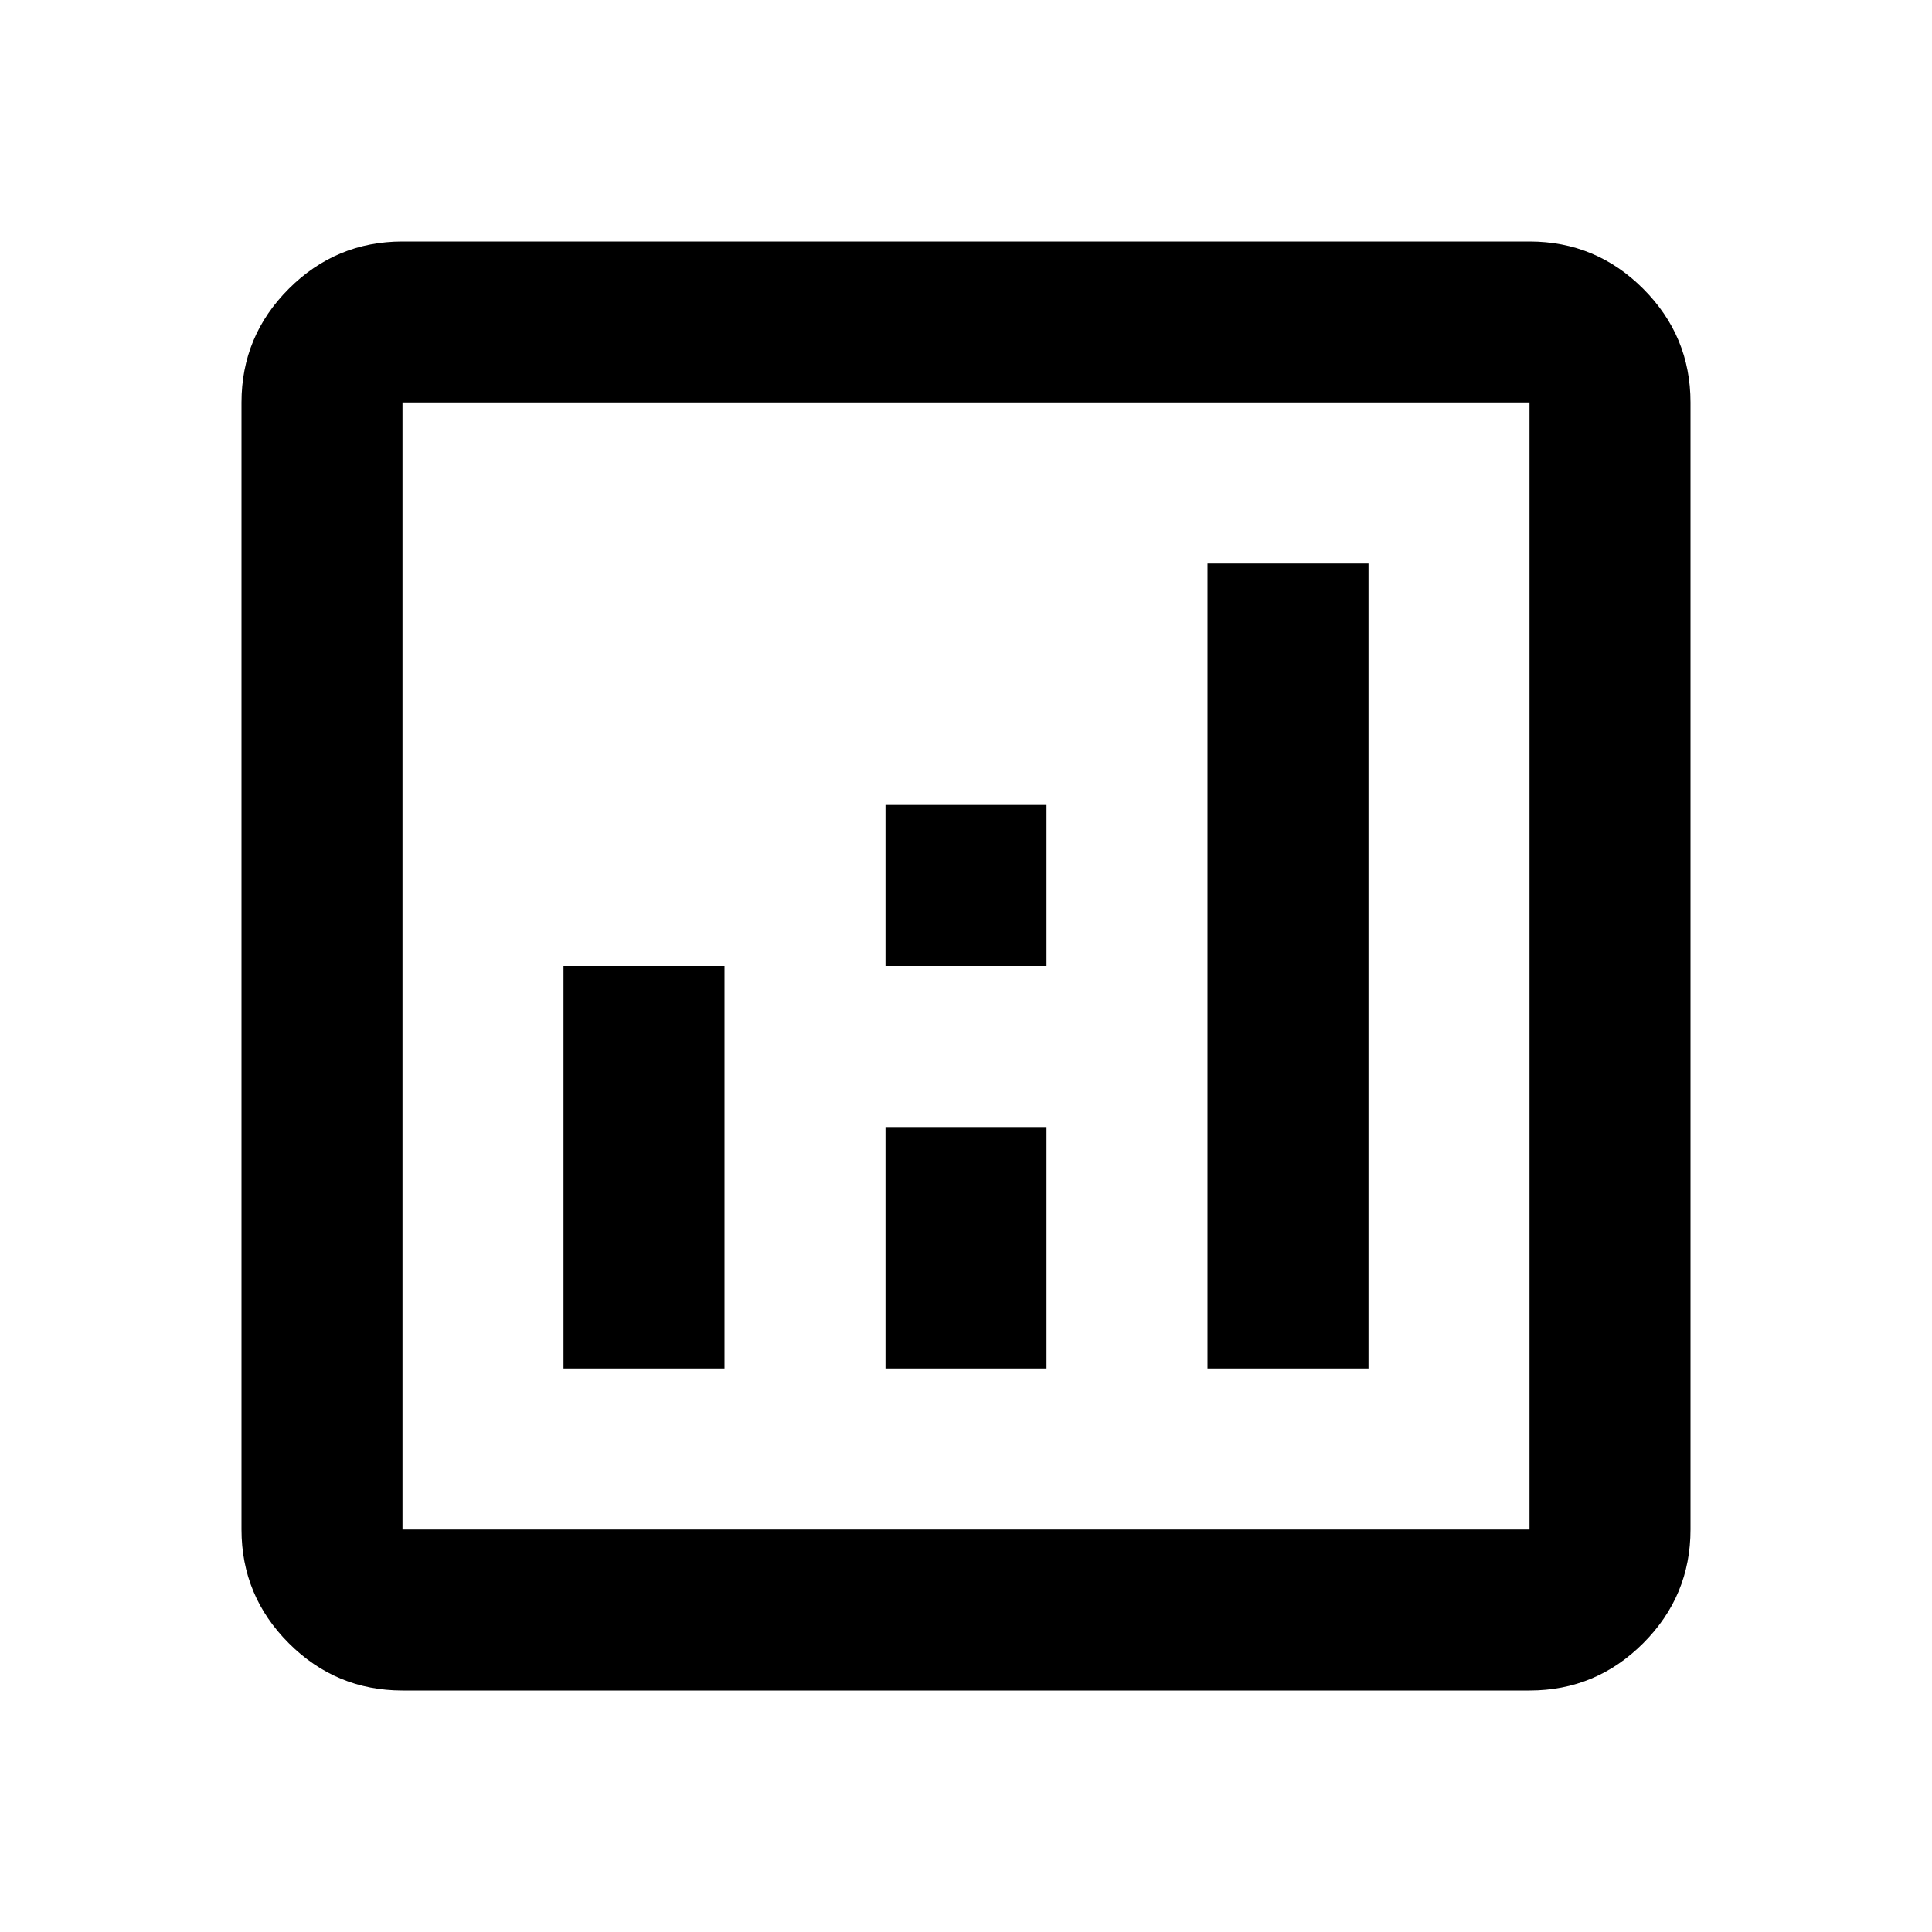
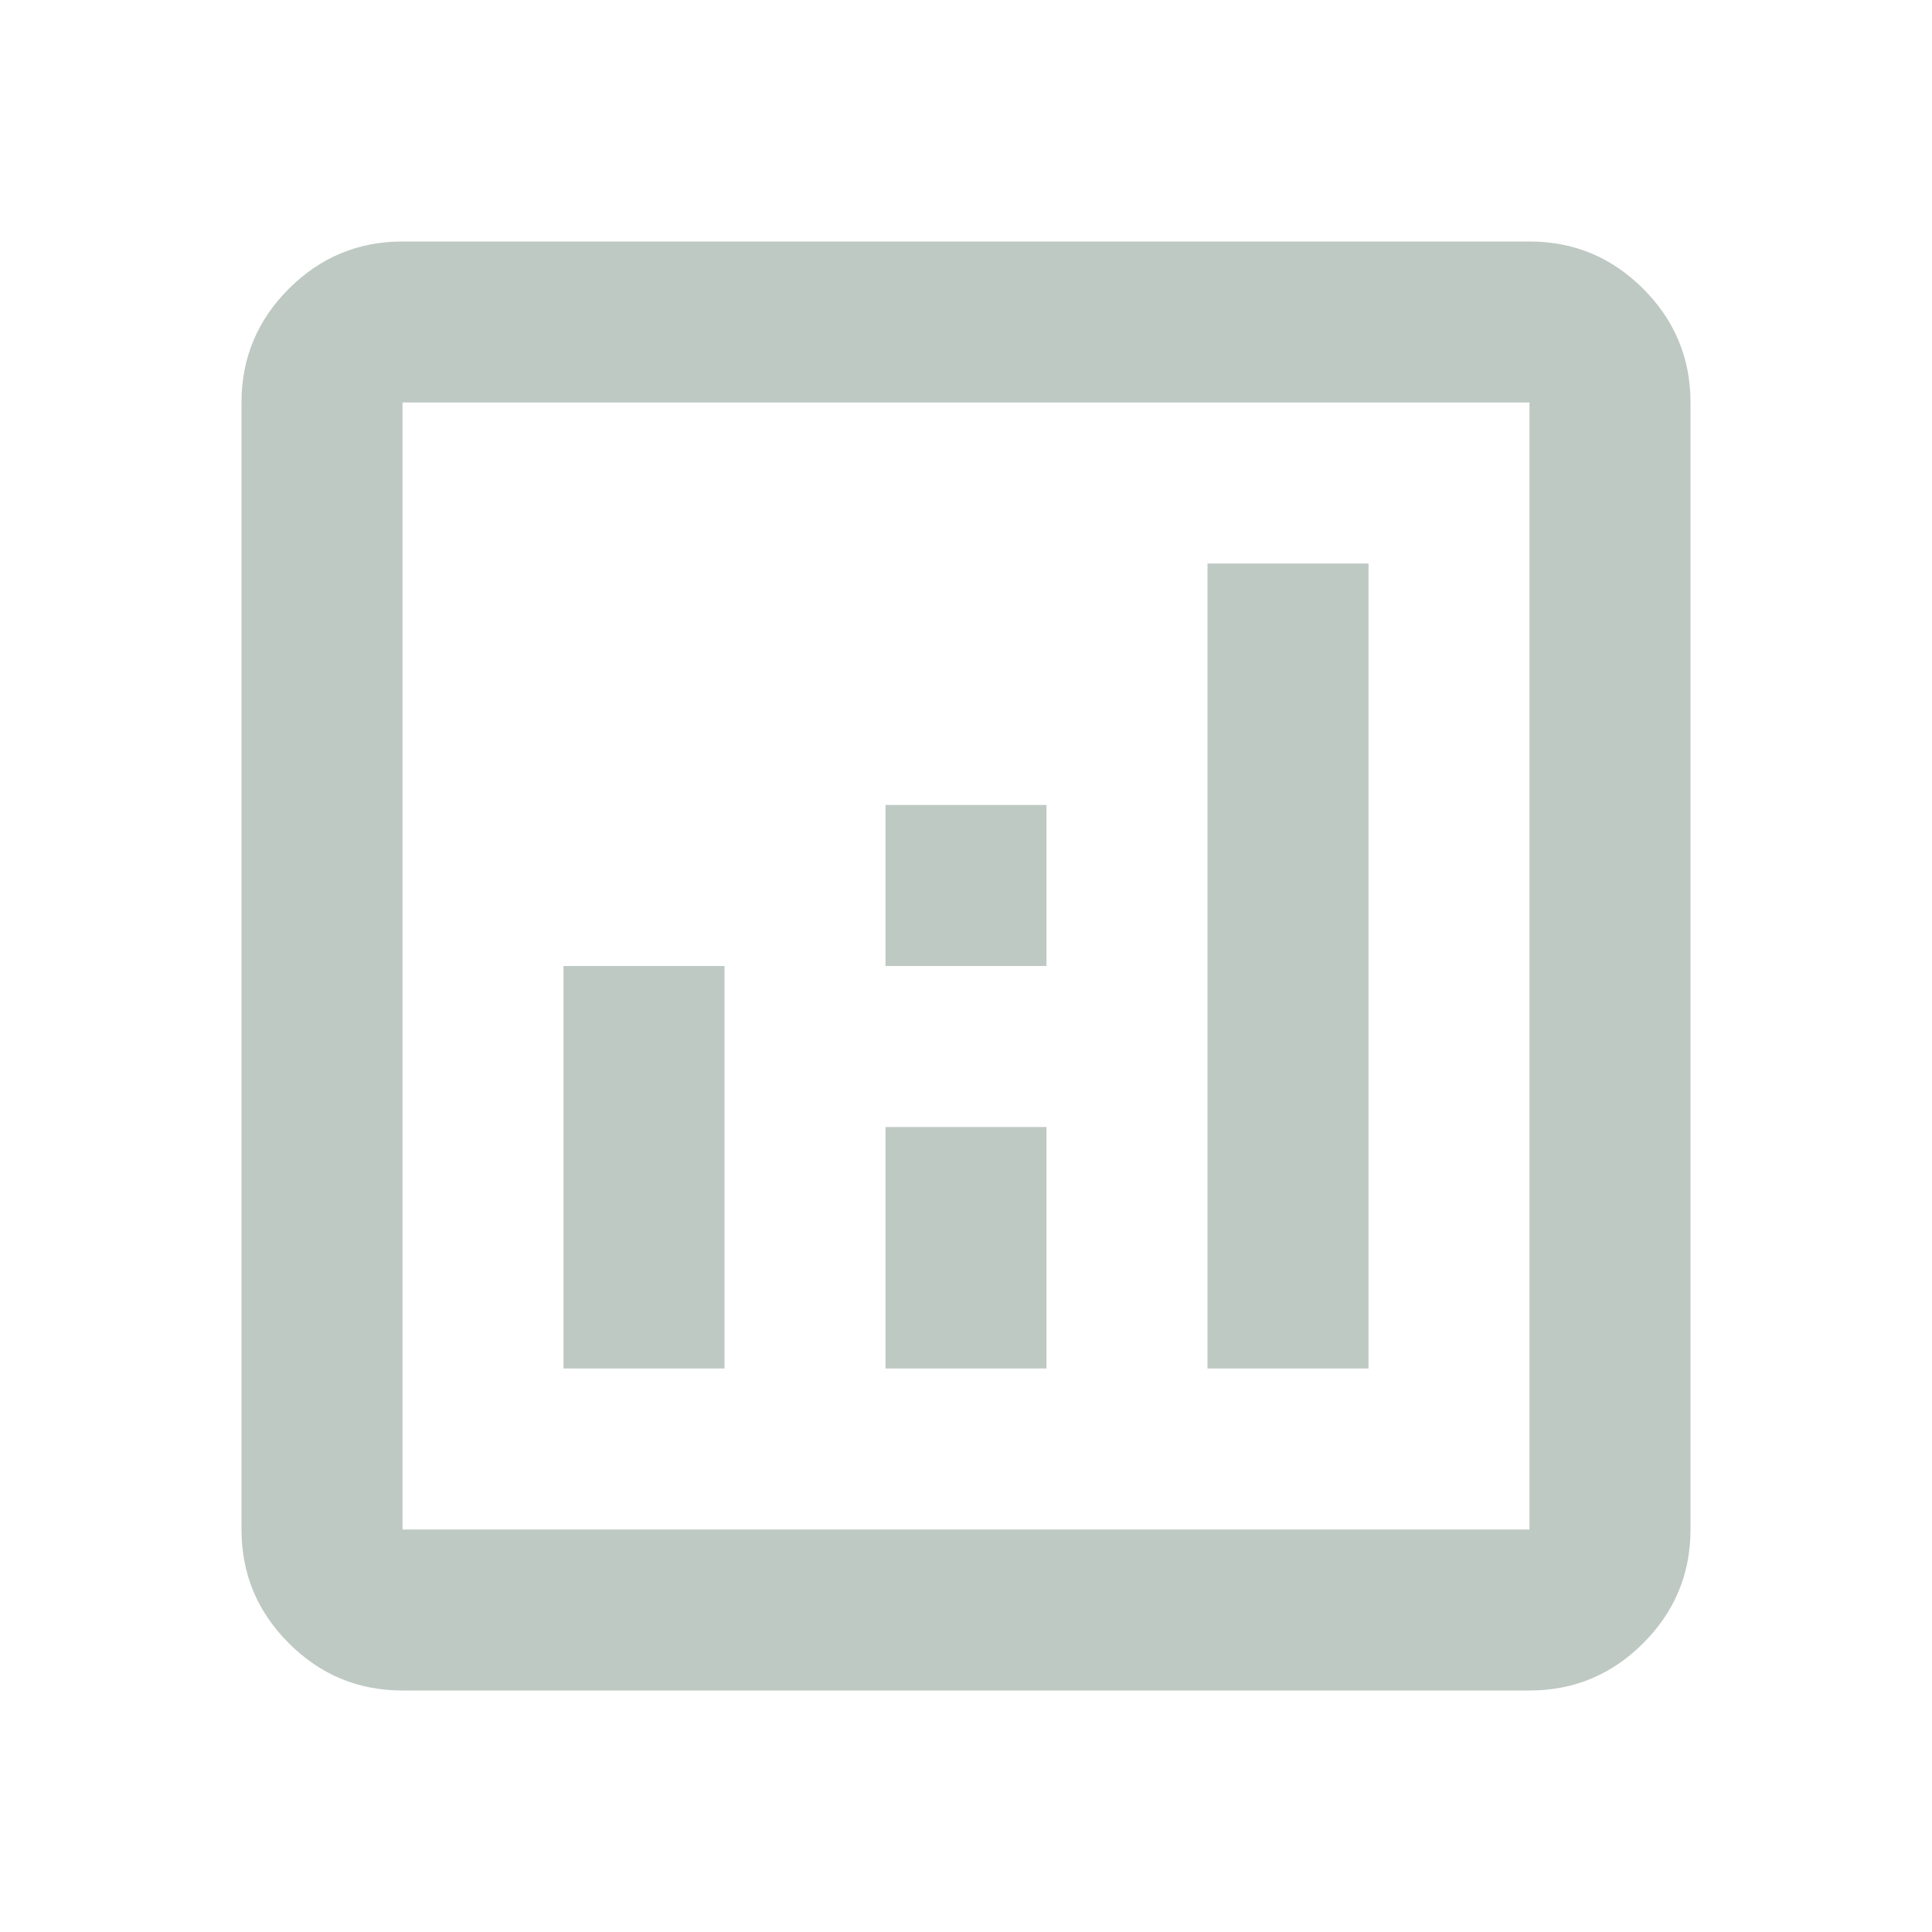
<svg xmlns="http://www.w3.org/2000/svg" height="24" viewBox="0 -960 960 960" width="24">
-   <path d="M280-280h80v-200h-80v200Zm320 0h80v-400h-80v400Zm-160 0h80v-120h-80v120Zm0-200h80v-80h-80v80ZM200-120q-33 0-56.5-23.5T120-200v-560q0-33 23.5-56.5T200-840h560q33 0 56.5 23.5T840-760v560q0 33-23.5 56.5T760-120H200Zm0-80h560v-560H200v560Zm0-560v560-560Z" />
+   <path d="M280-280h80v-200h-80v200Zm320 0h80v-400h-80v400Zm-160 0h80v-120h-80v120Zm0-200h80v-80h-80v80ZM200-120q-33 0-56.5-23.5T120-200v-560q0-33 23.5-56.5T200-840h560q33 0 56.5 23.5T840-760v560q0 33-23.5 56.5T760-120H200Zm0-80h560v-560H200v560Zm0-560v560-560Z" fill="#bec9c3" />
</svg>
